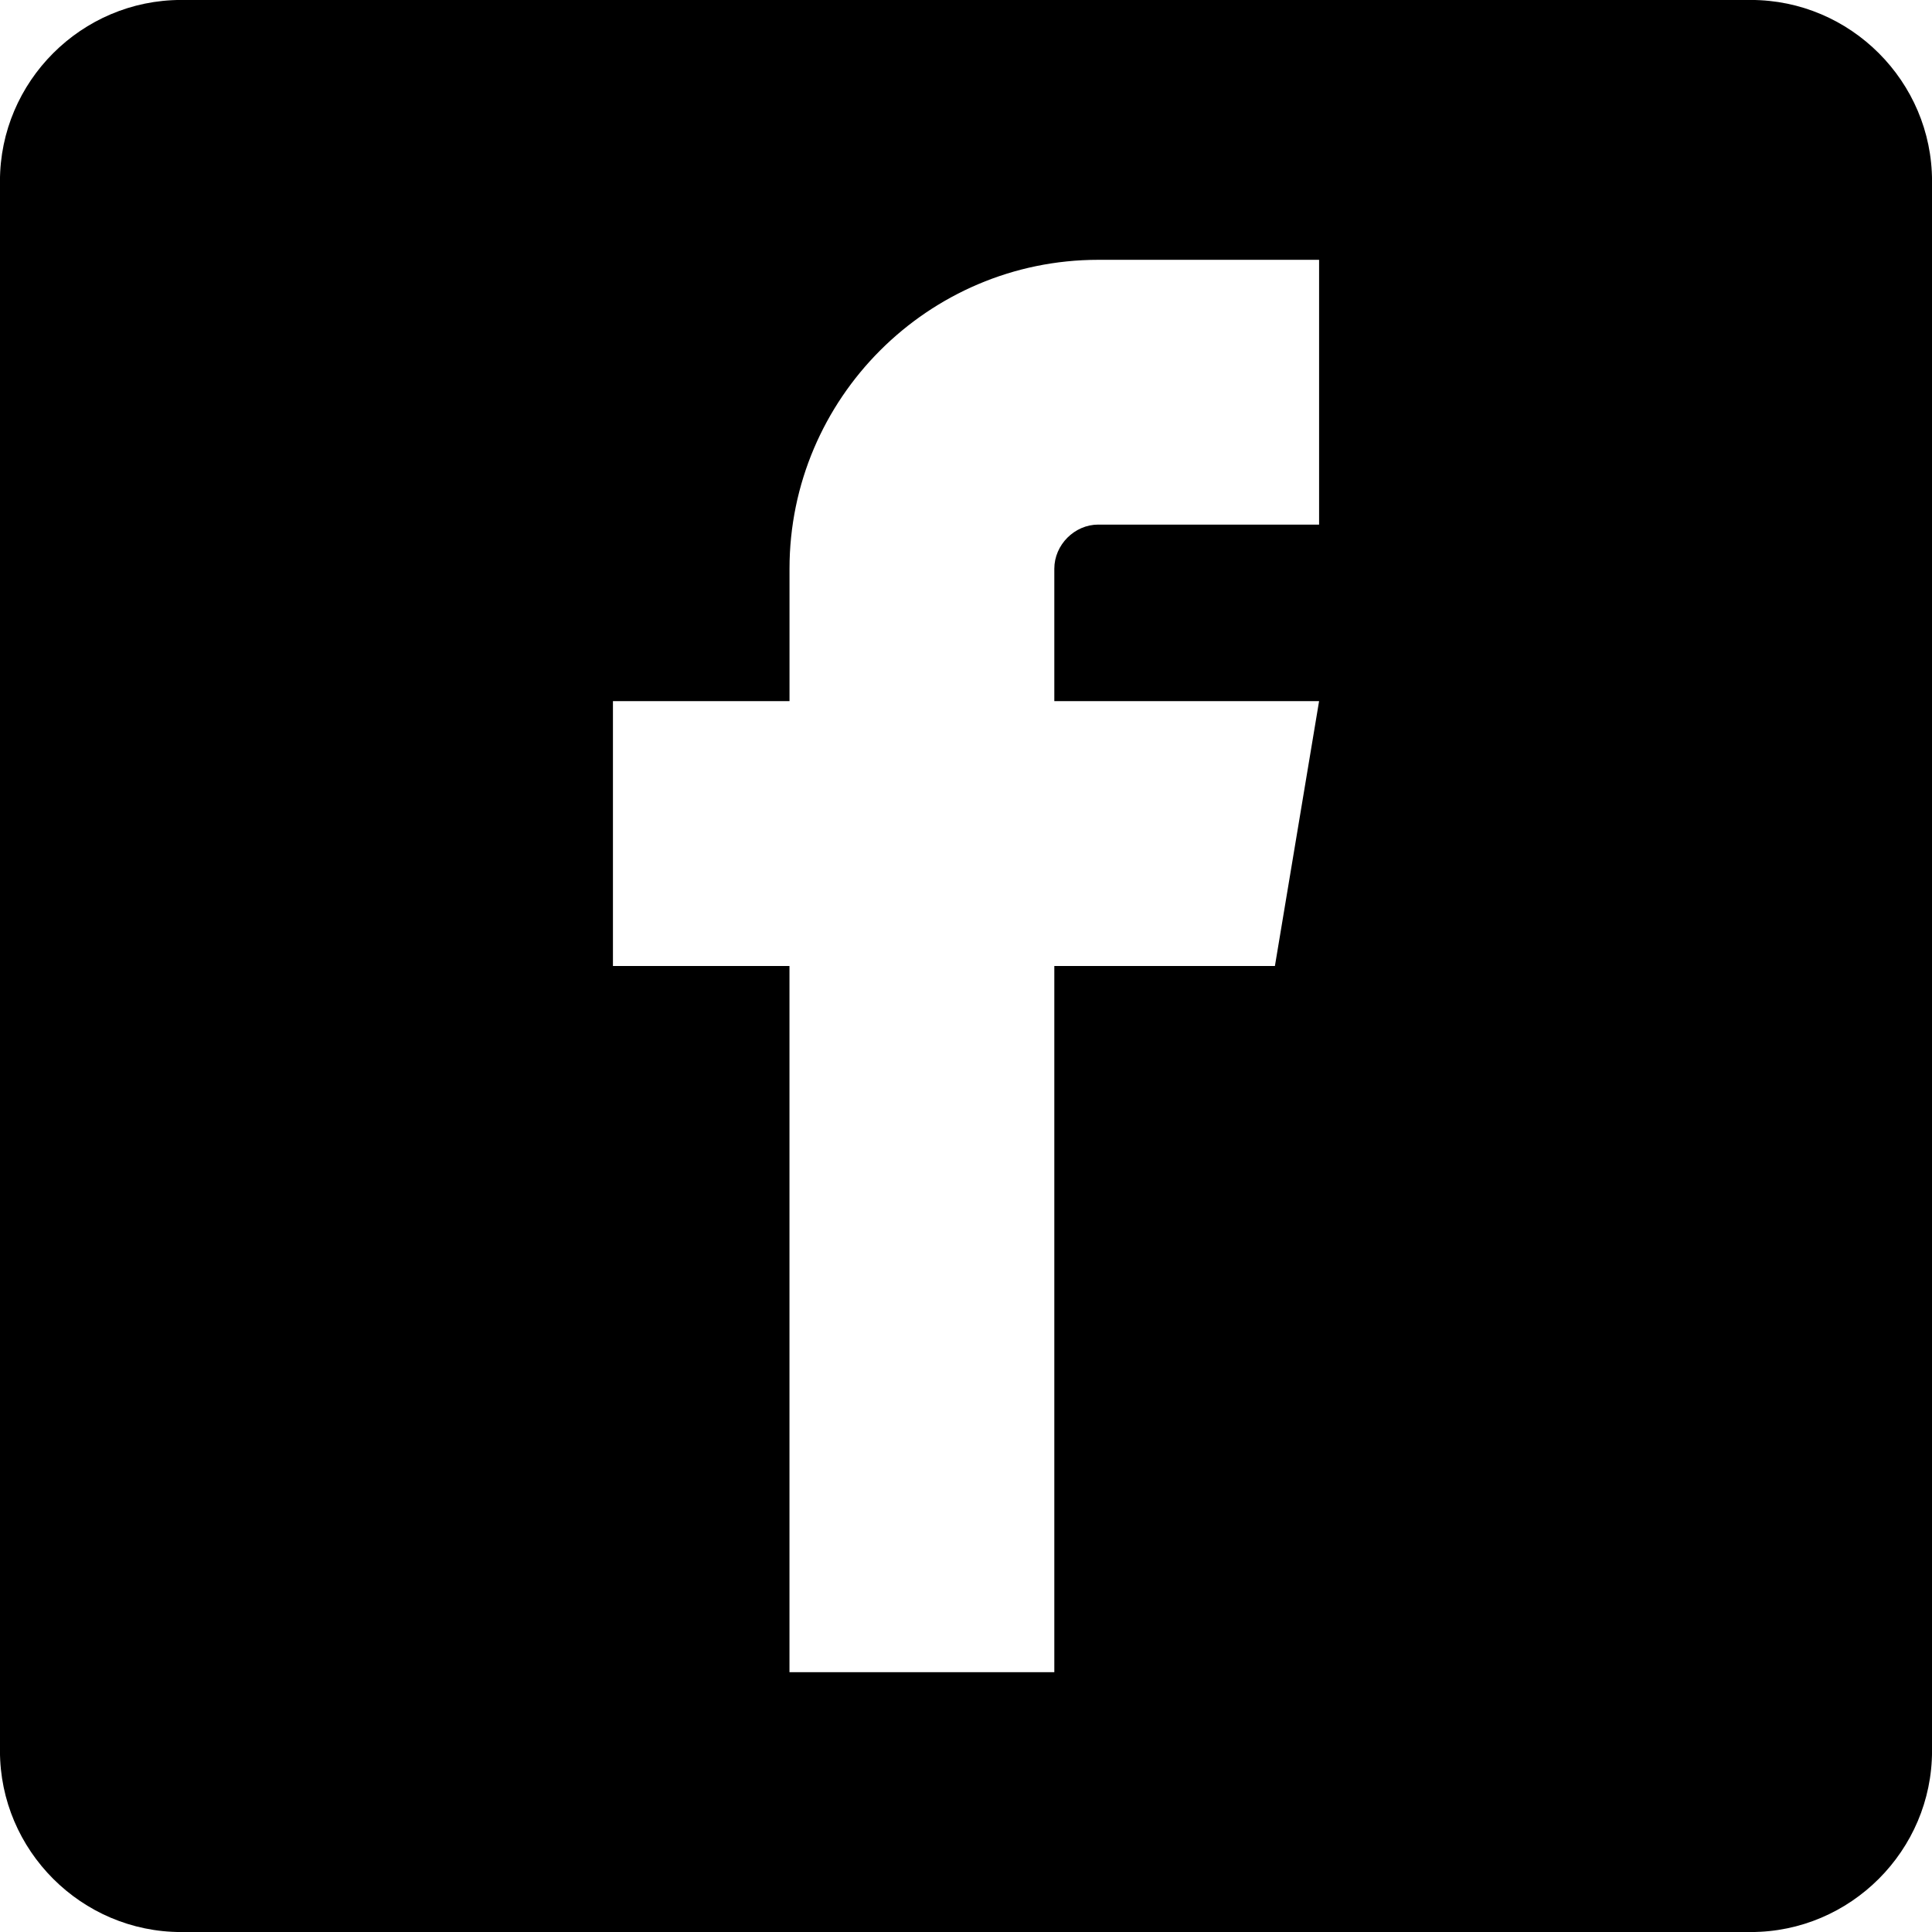
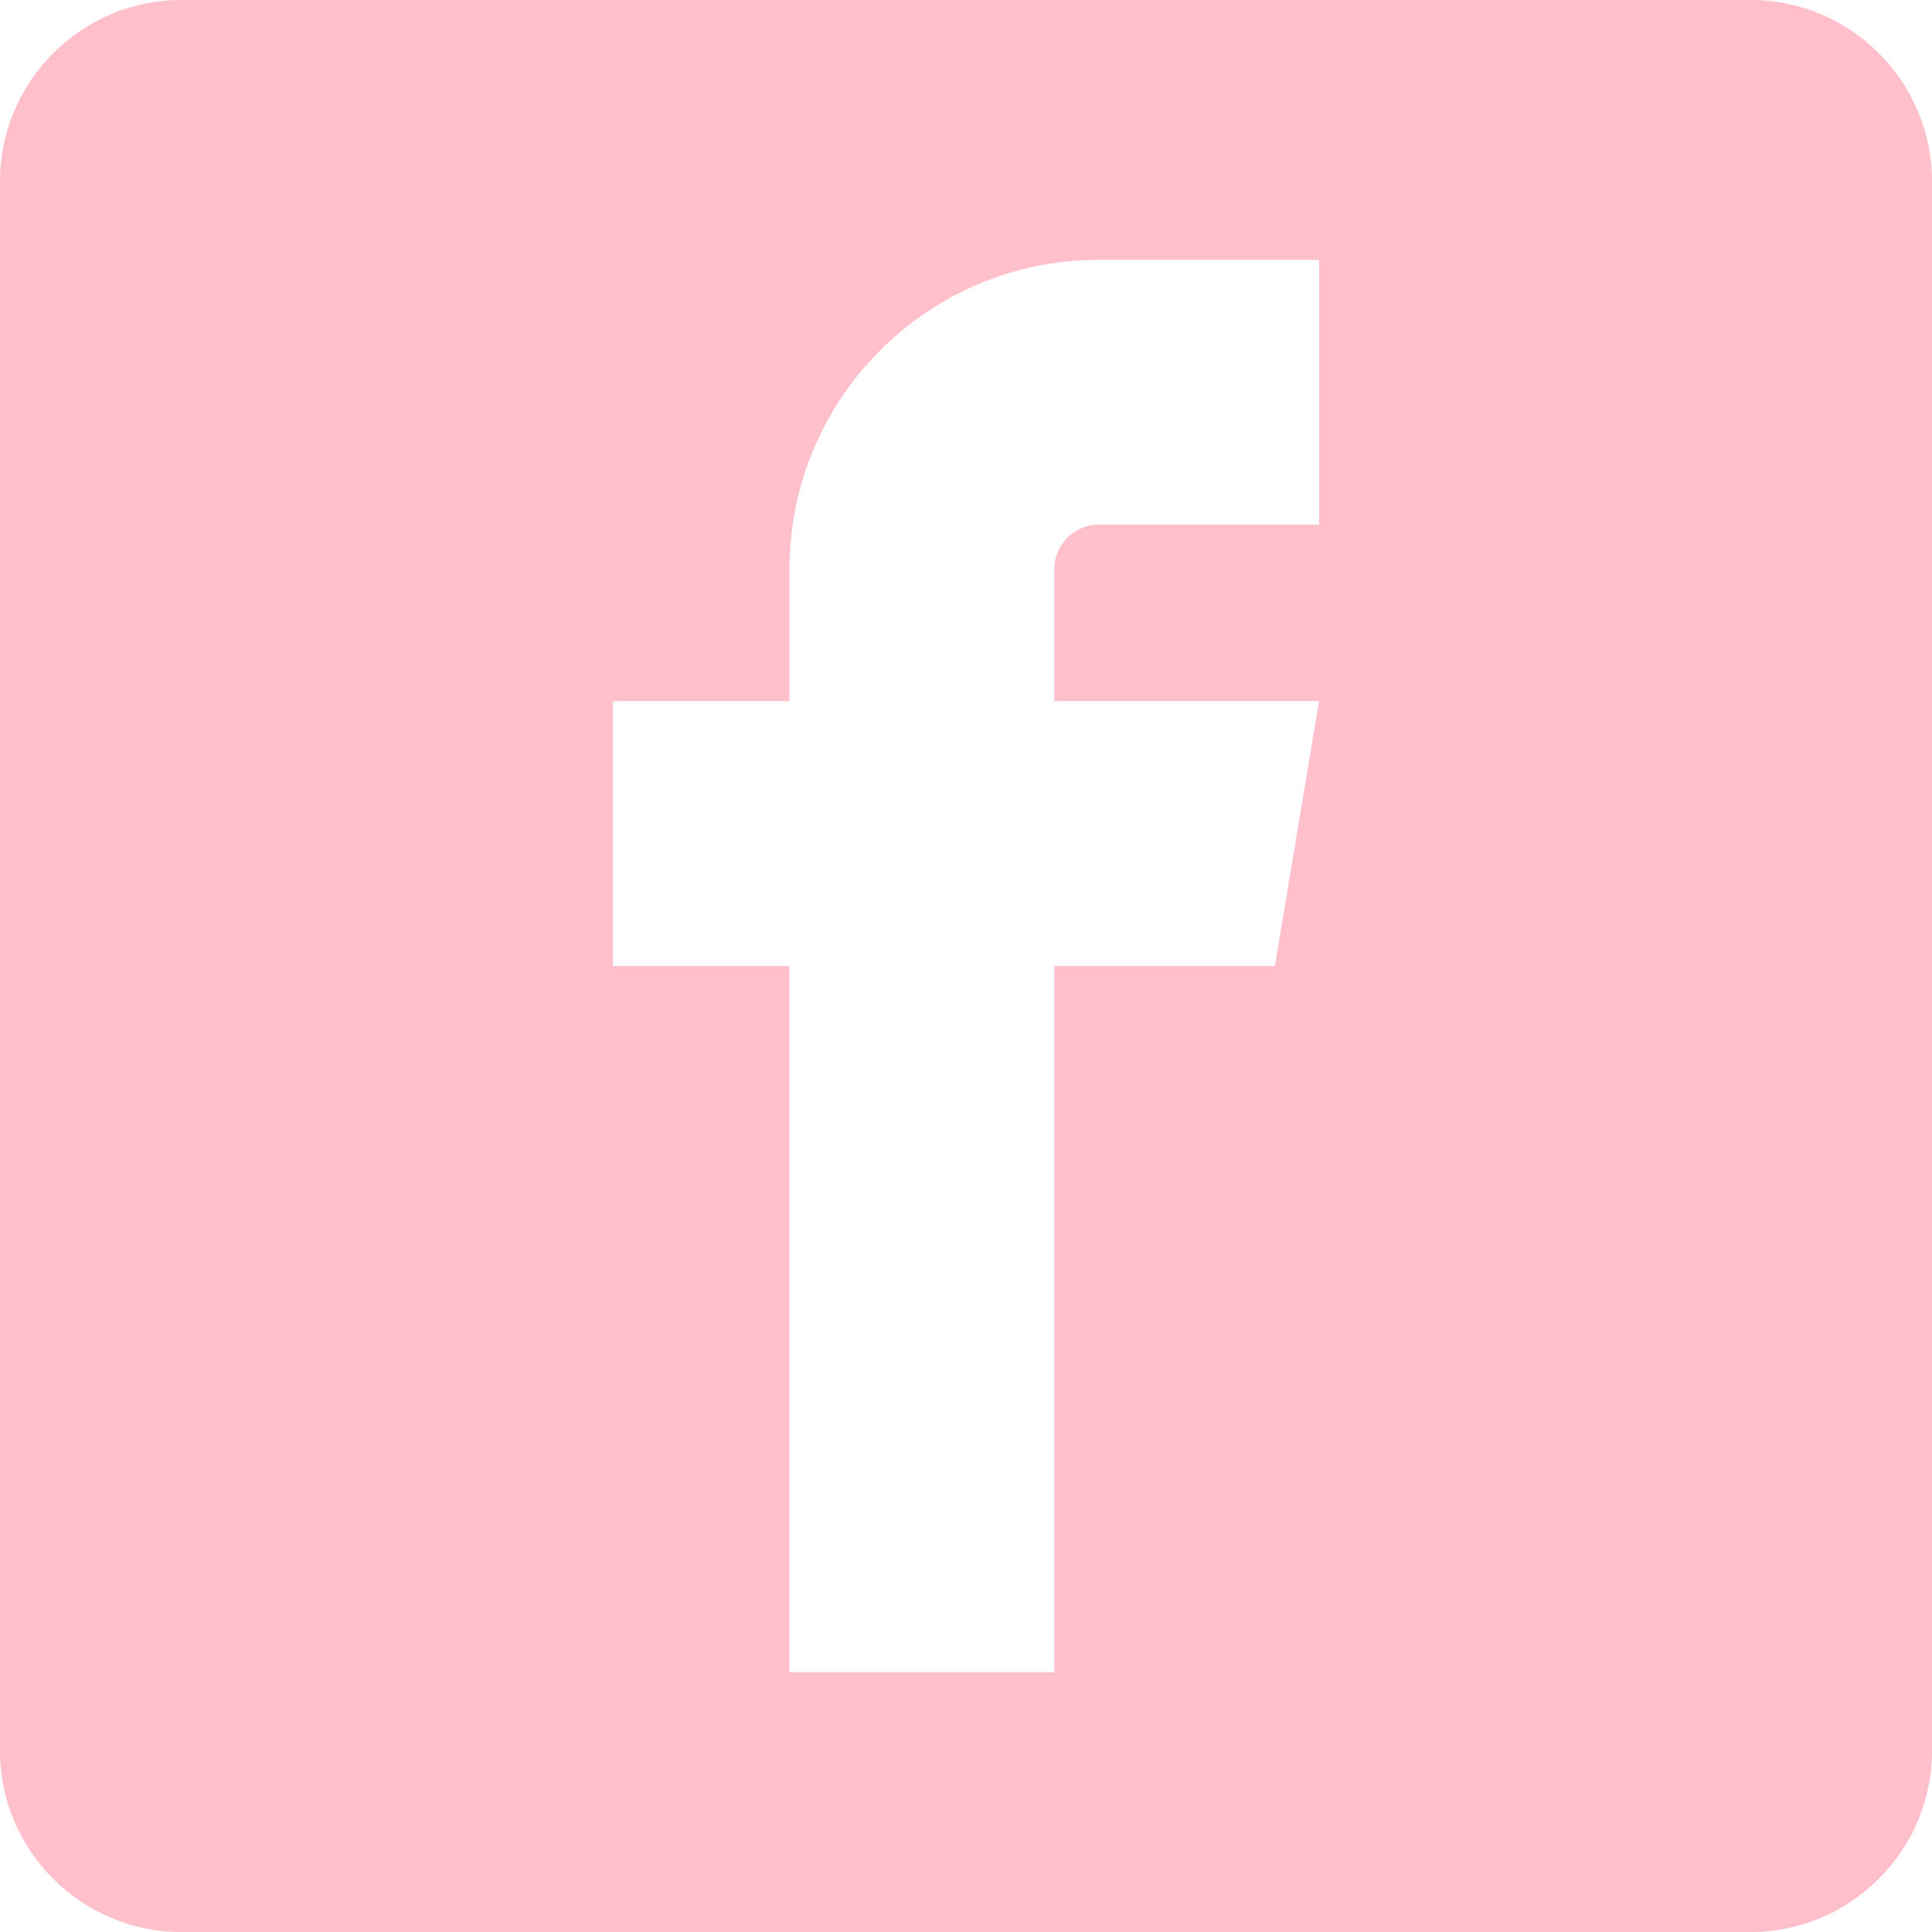
- <svg xmlns="http://www.w3.org/2000/svg" width="64" height="64" shape-rendering="geometricPrecision" text-rendering="geometricPrecision" image-rendering="optimizeQuality" fill-rule="evenodd" clip-rule="evenodd" viewBox="0 0 640 640">
+ <svg xmlns="http://www.w3.org/2000/svg" width="30" height="30" shape-rendering="geometricPrecision" text-rendering="geometricPrecision" image-rendering="optimizeQuality" fill-rule="evenodd" clip-rule="evenodd" viewBox="0 0 640 640" style="fill:pink">
  <path d="M579.999-.012H60C27-.012-.013 27-.013 60.001V580C-.013 613 27 640.012 60 640.012h519.999c33 0 60.013-27.012 60.013-60.012V60c0-33-27.013-60.012-60.013-60.012zM363.819 173.79h73.147V86.068h-73.147c-56.328 0-102.285 45.945-102.285 102.344v43.843h-58.489V320h58.477v233.932h87.734V320h73.075l14.634-87.745h-87.71v-43.843c0-7.938 6.698-14.634 14.564-14.634v.011z" />
</svg>
